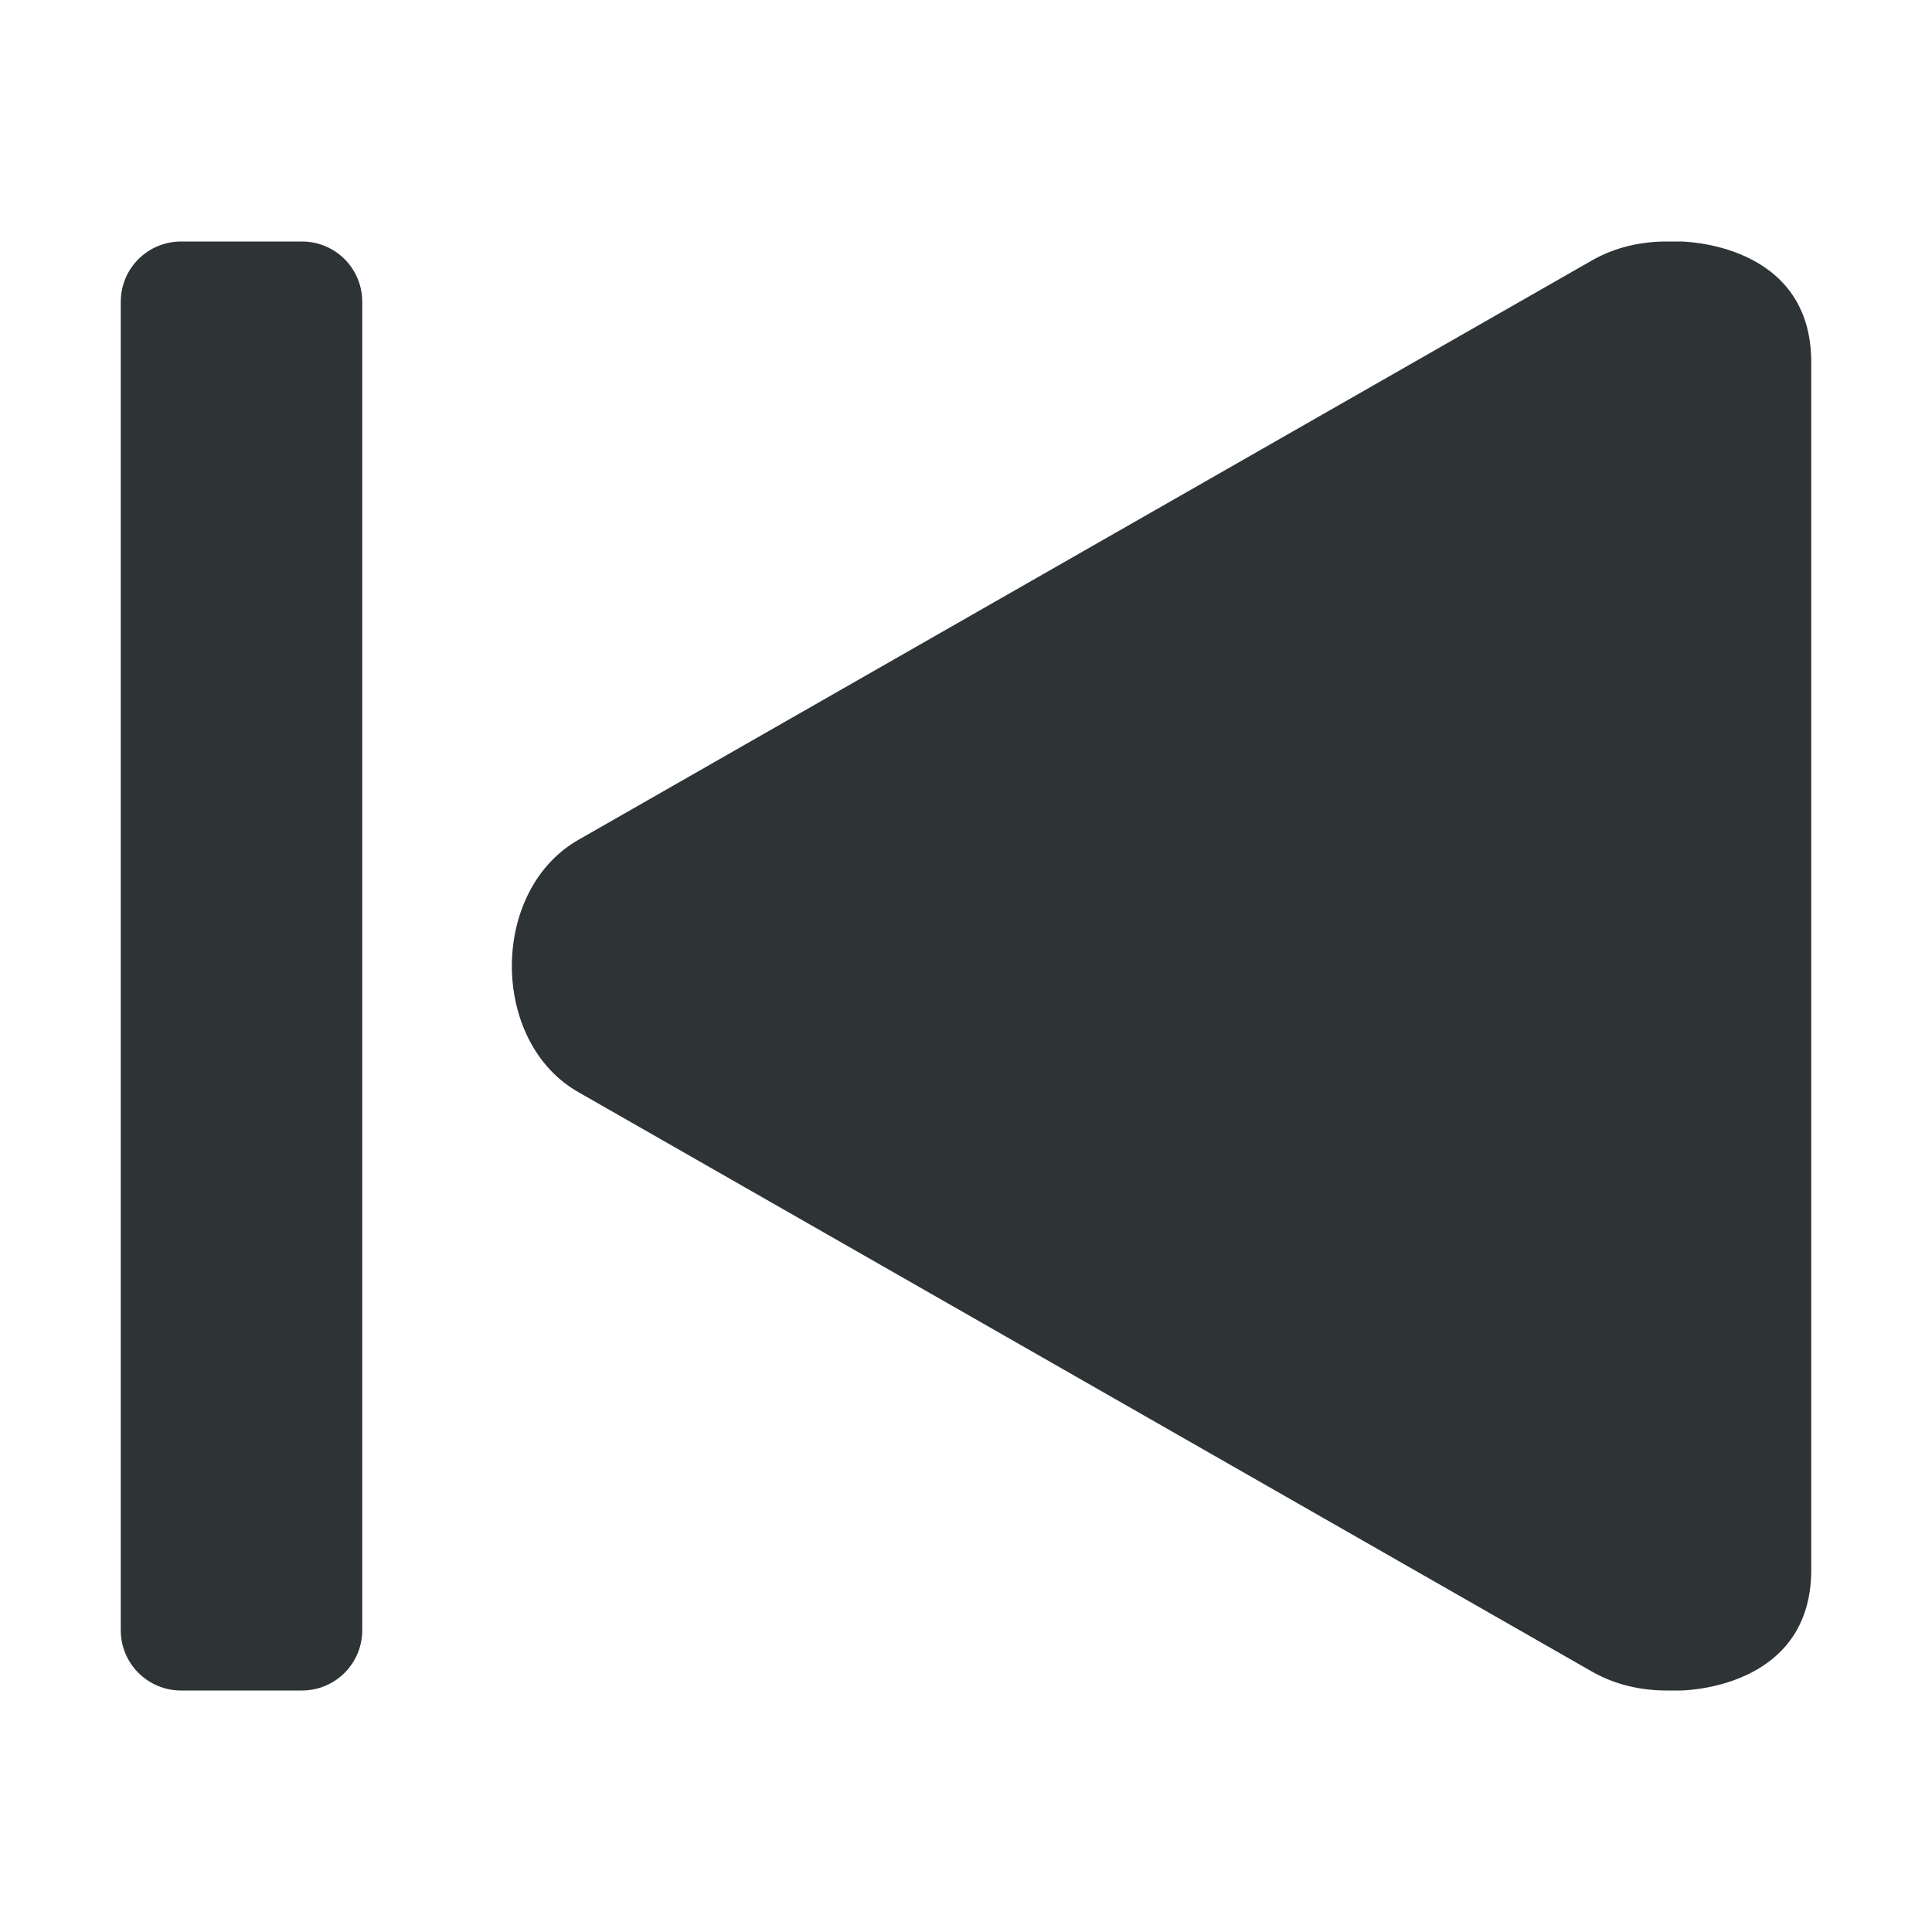
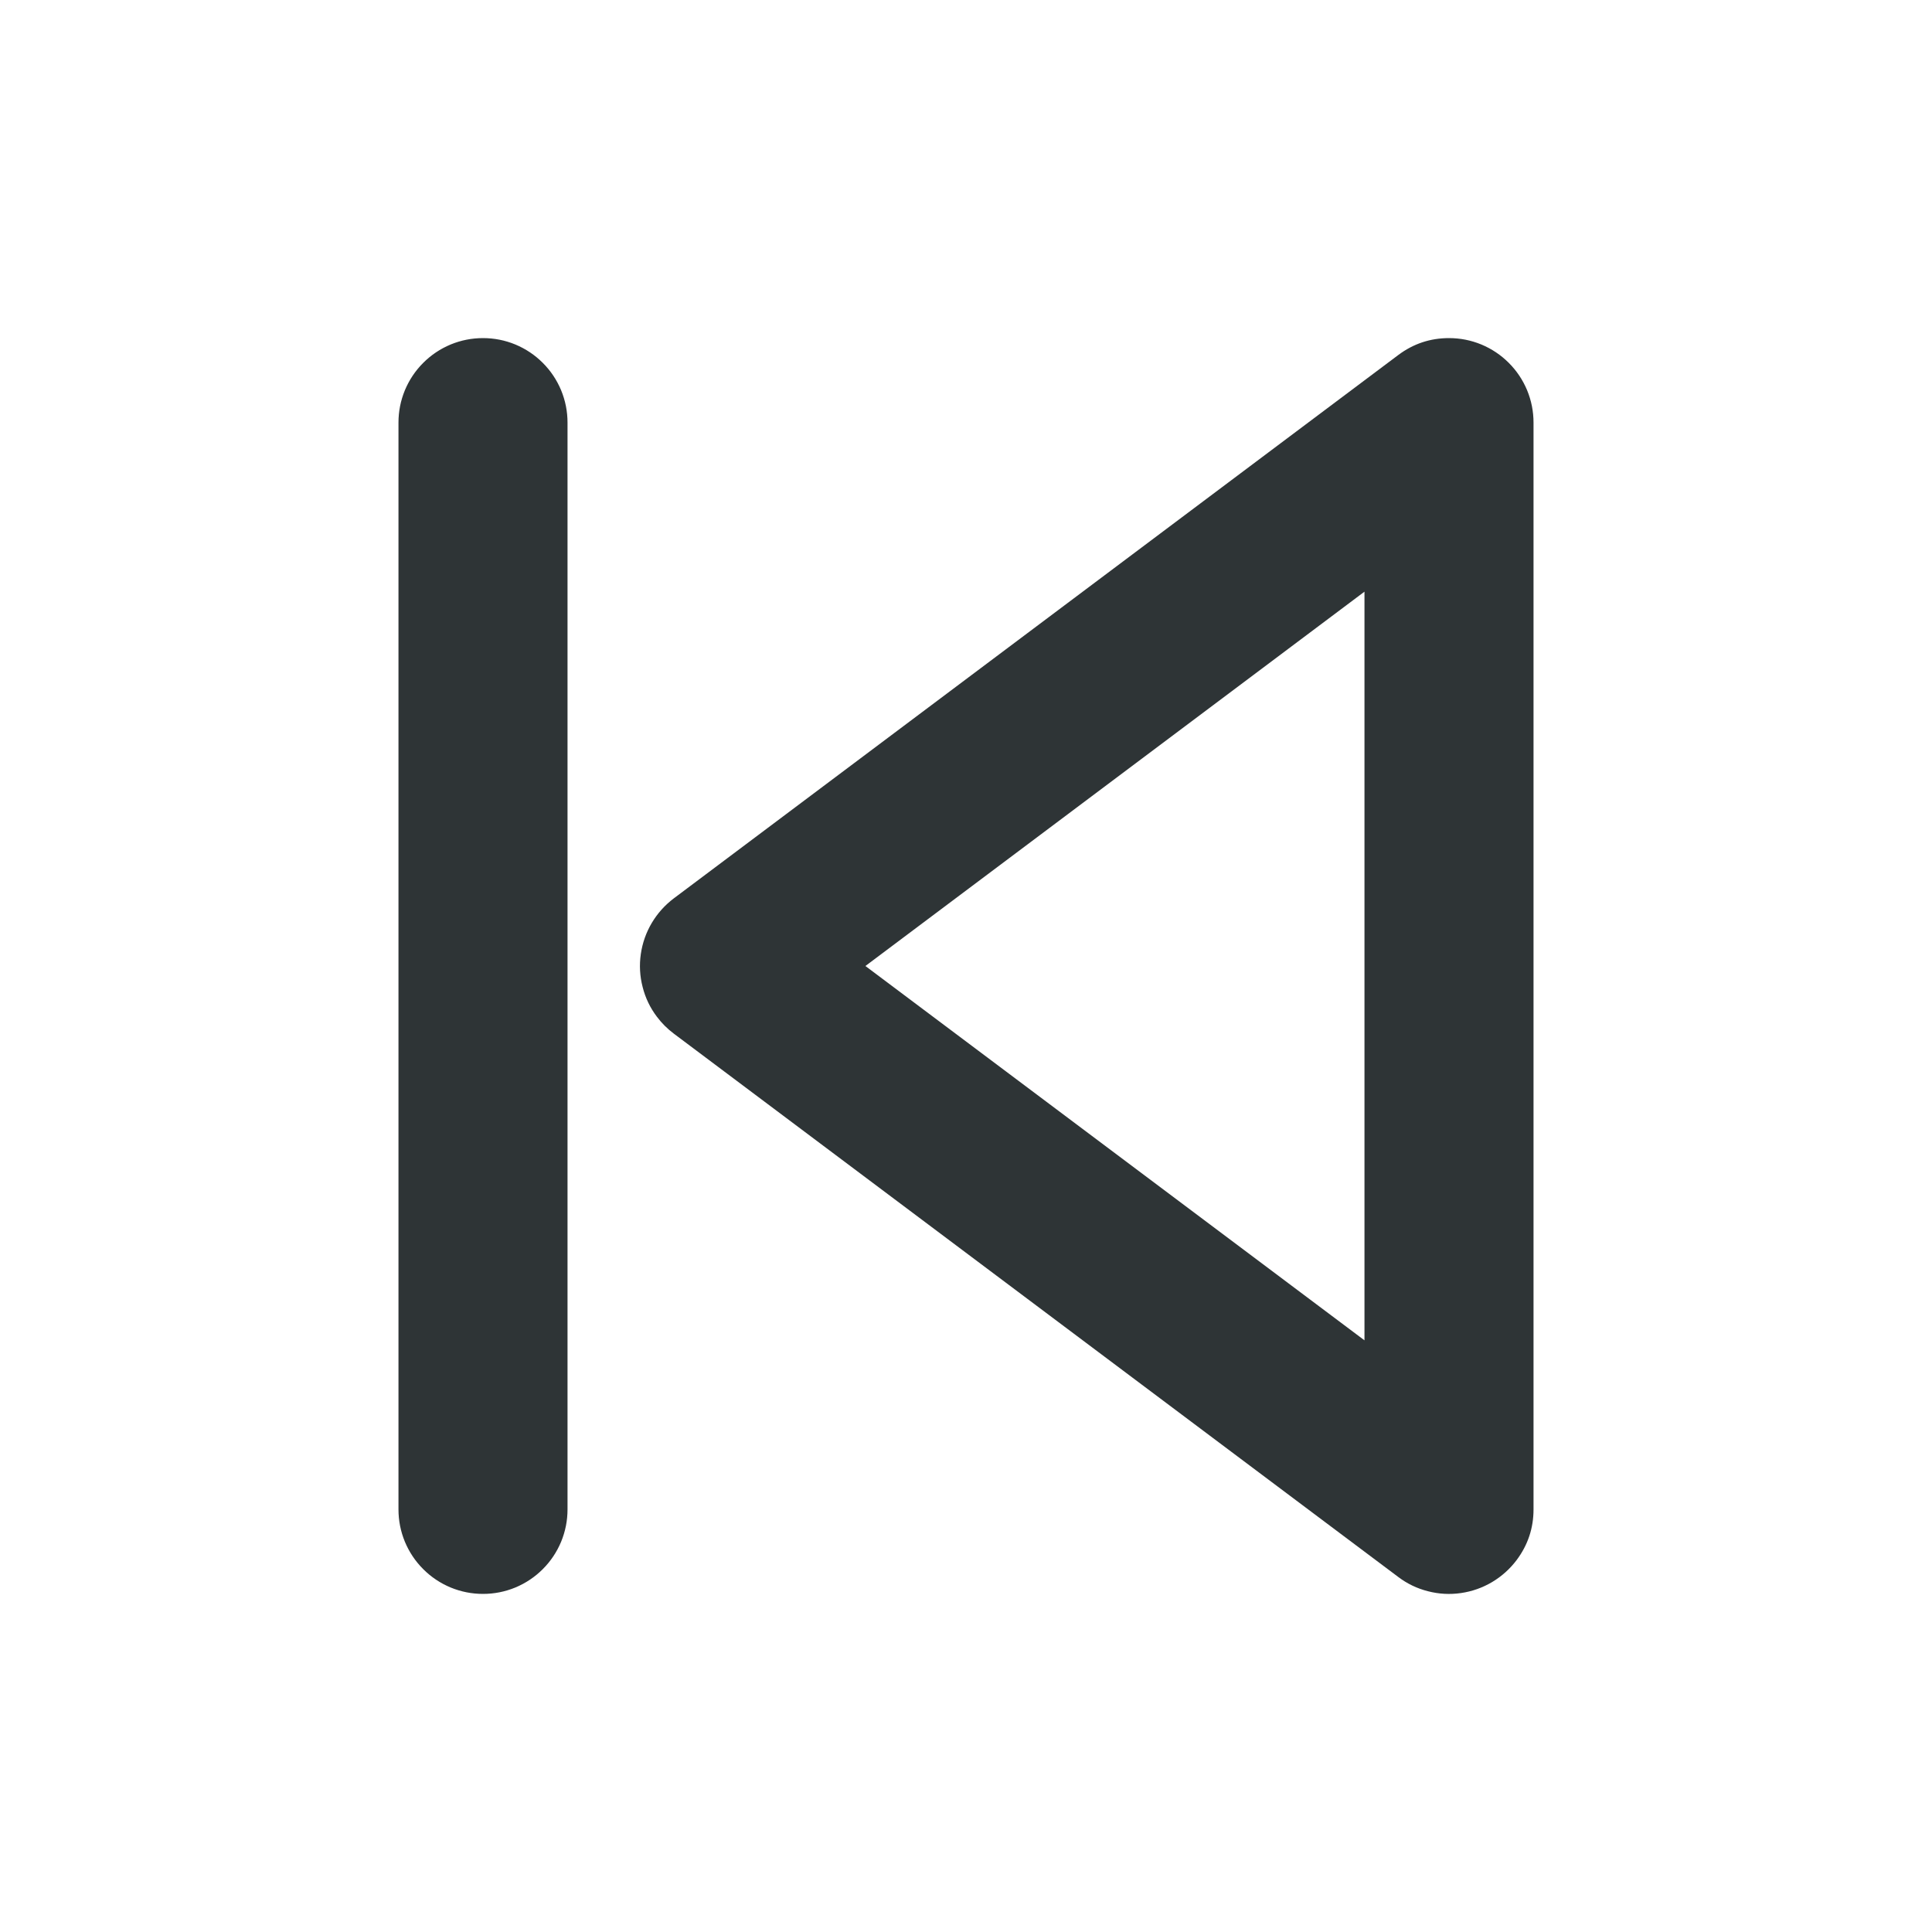
- <svg xmlns="http://www.w3.org/2000/svg" width="16px" height="16px" viewBox="0 0 16 16">
-   <g fill="#2e3436">
-     <path d="M15 3v10c0 1-1.086 1-1.086 1h-.113c-.211 0-.418-.047-.602-.148L4.801 9.051c-.375-.207-.562-.629-.562-1.051s.188-.844.562-1.051l8.398-4.801C13.383 2.047 13.59 2 13.801 2h.113S15 2 15 3m0 0" />
-     <path d="M1.5 2h1c.277 0 .5.223.5.5v11c0 .277-.223.5-.5.5h-1c-.277 0-.5-.223-.5-.5v-11c0-.277.223-.5.5-.5m0 0" />
-   </g>
+ <svg xmlns="http://www.w3.org/2000/svg" width="16" height="16" viewBox="0 0 16 16">
+   <path fill="#2e3436" d="M11.58,2.94 Q11.767,2.8 12,2.8 Q12.139,2.8 12.268,2.853 Q12.397,2.907 12.495,3.005 Q12.593,3.103 12.647,3.232 Q12.7,3.361 12.7,3.5 L12.7,12.5 Q12.7,12.733 12.56,12.92 Q12.476,13.031 12.357,13.102 Q12.237,13.173 12.099,13.193 Q11.961,13.213 11.826,13.178 Q11.691,13.144 11.58,13.06 L5.58,8.56 Q5.5,8.5 5.44,8.42 Q5.356,8.309 5.322,8.174 Q5.287,8.039 5.307,7.901 Q5.327,7.763 5.398,7.643 Q5.469,7.524 5.58,7.44 Z M4.7,3.5 L4.7,12.5 Q4.7,12.639 4.647,12.768 Q4.593,12.897 4.495,12.995 Q4.397,13.093 4.268,13.147 Q4.139,13.2 4,13.2 Q3.861,13.2 3.732,13.147 Q3.603,13.093 3.505,12.995 Q3.407,12.897 3.353,12.768 Q3.3,12.639 3.3,12.5 L3.3,3.5 Q3.3,3.361 3.353,3.232 Q3.407,3.103 3.505,3.005 Q3.603,2.907 3.732,2.853 Q3.861,2.8 4,2.8 Q4.139,2.8 4.268,2.853 Q4.397,2.907 4.495,3.005 Q4.593,3.103 4.647,3.232 Q4.7,3.361 4.7,3.5 Z M11.3,4.9 L7.167,8 L11.3,11.1 L11.3,4.9 Z" />
</svg>
